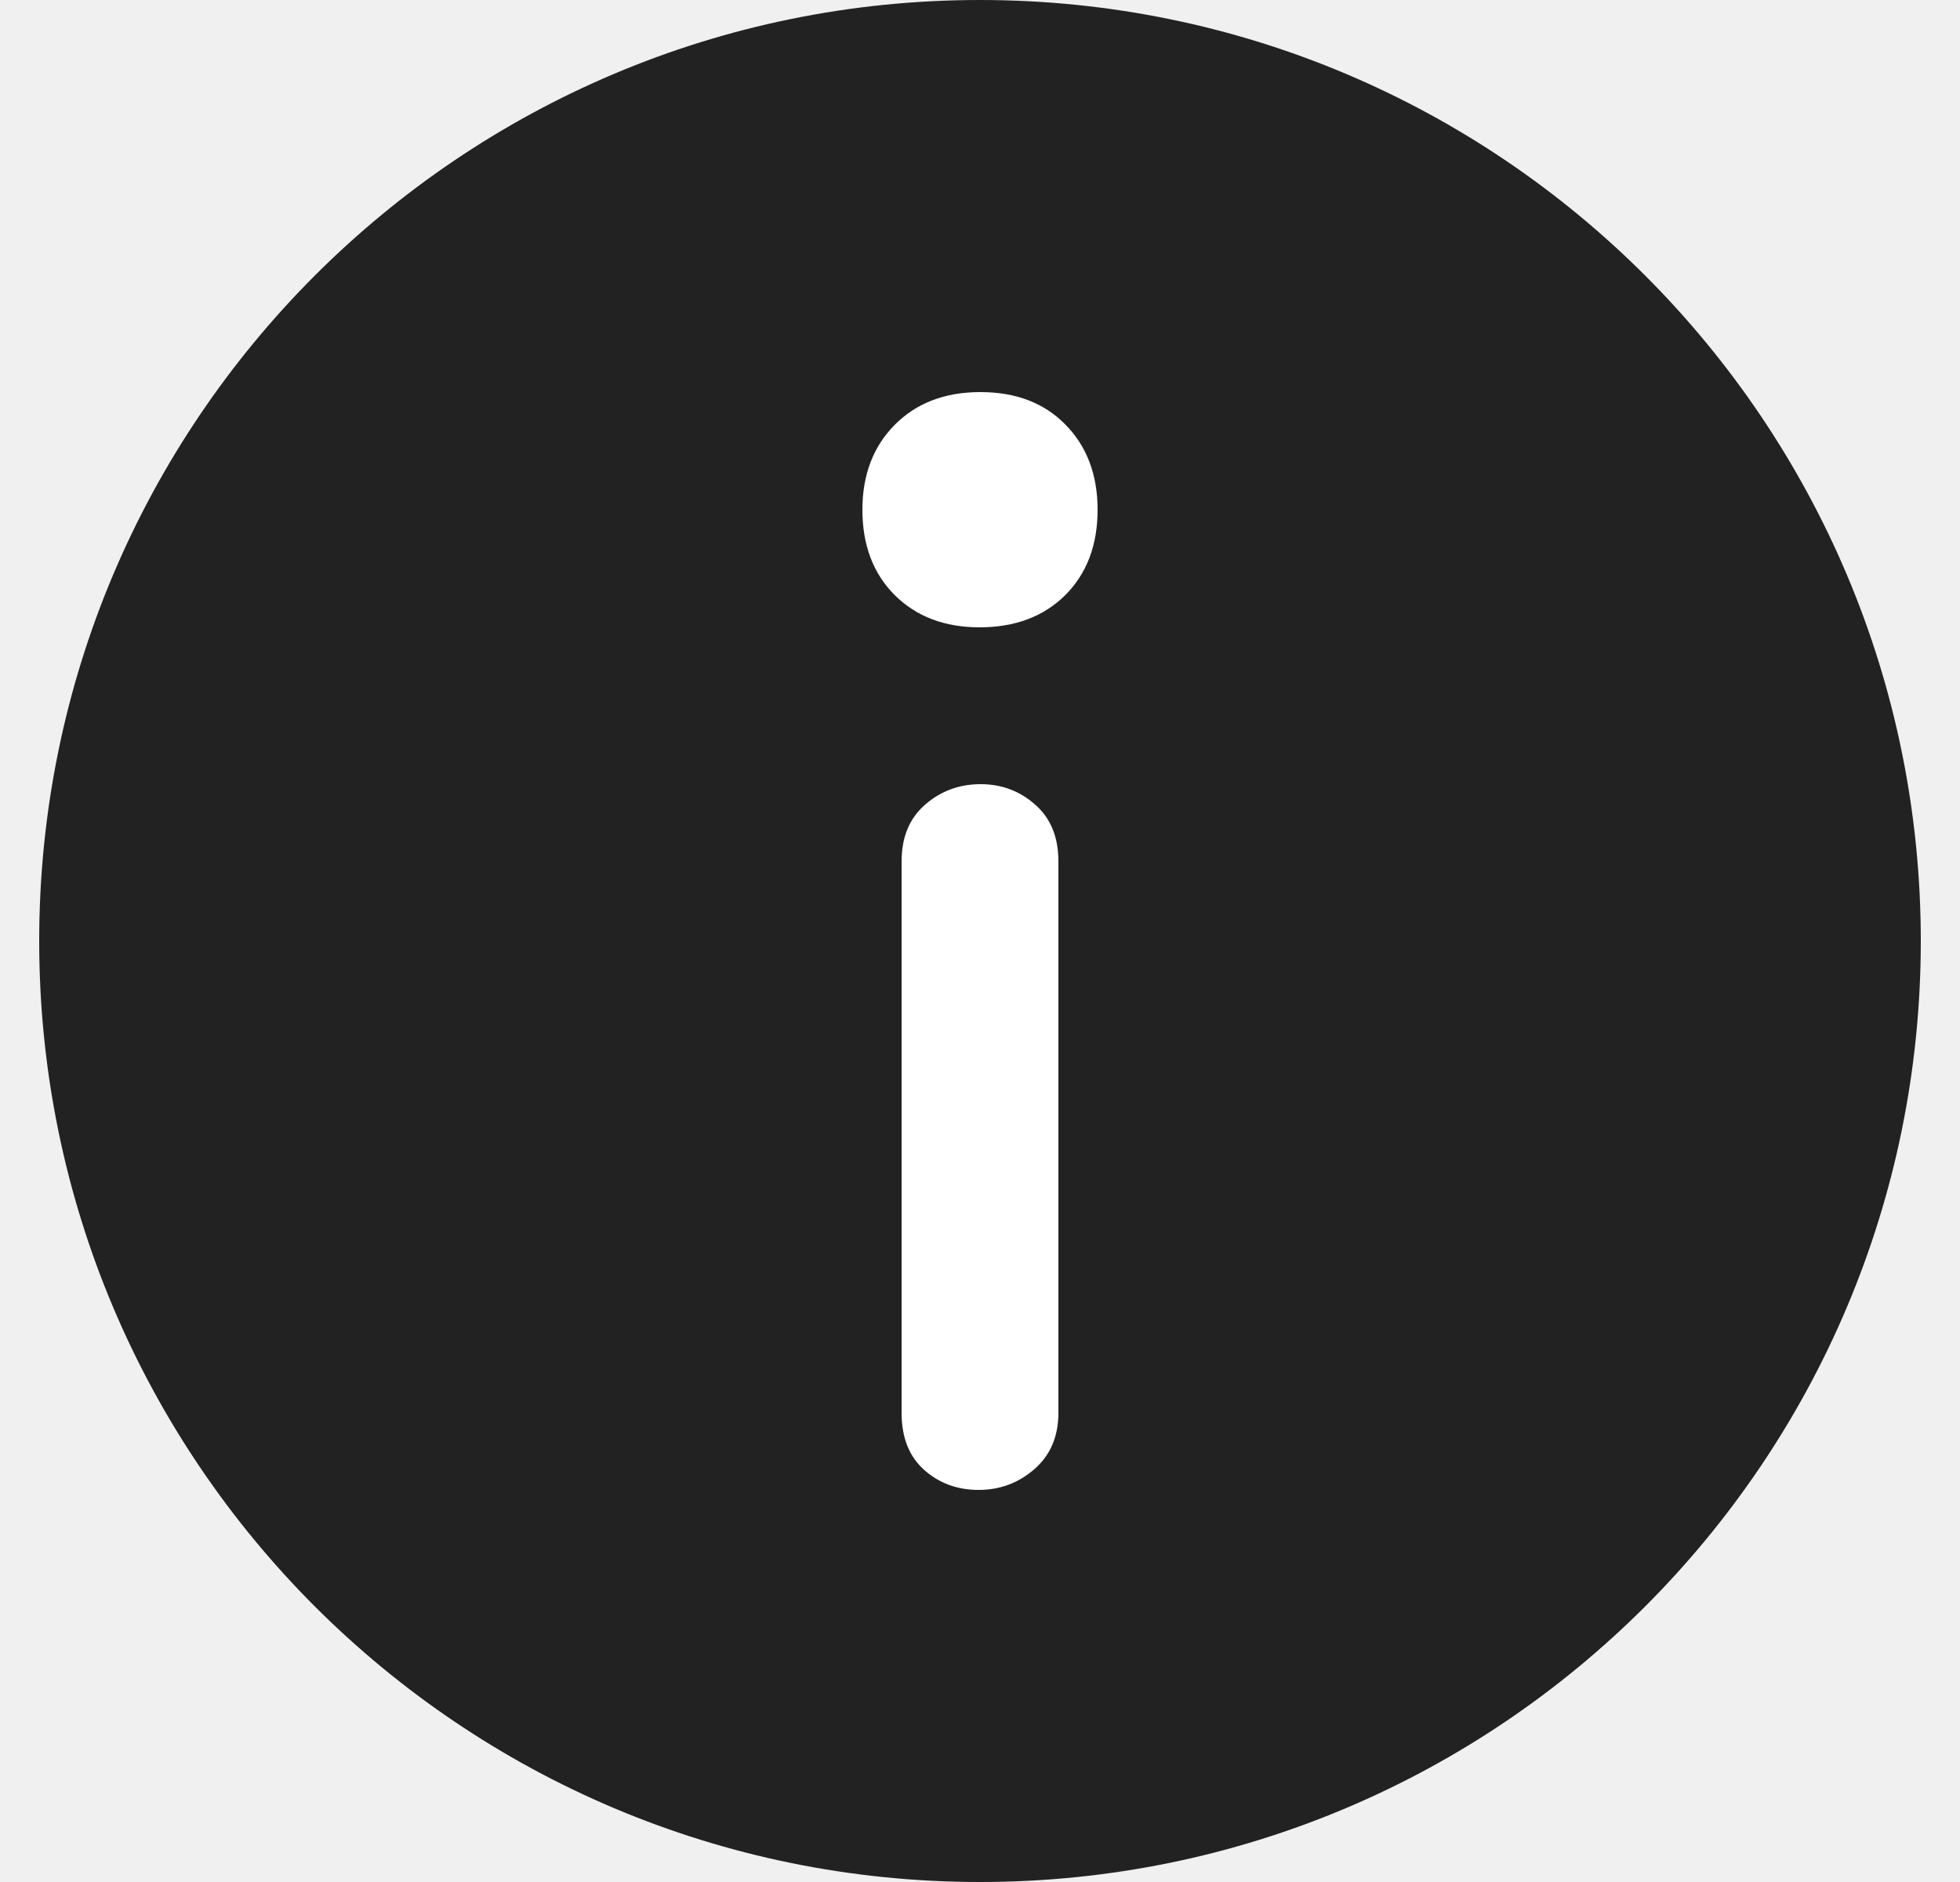
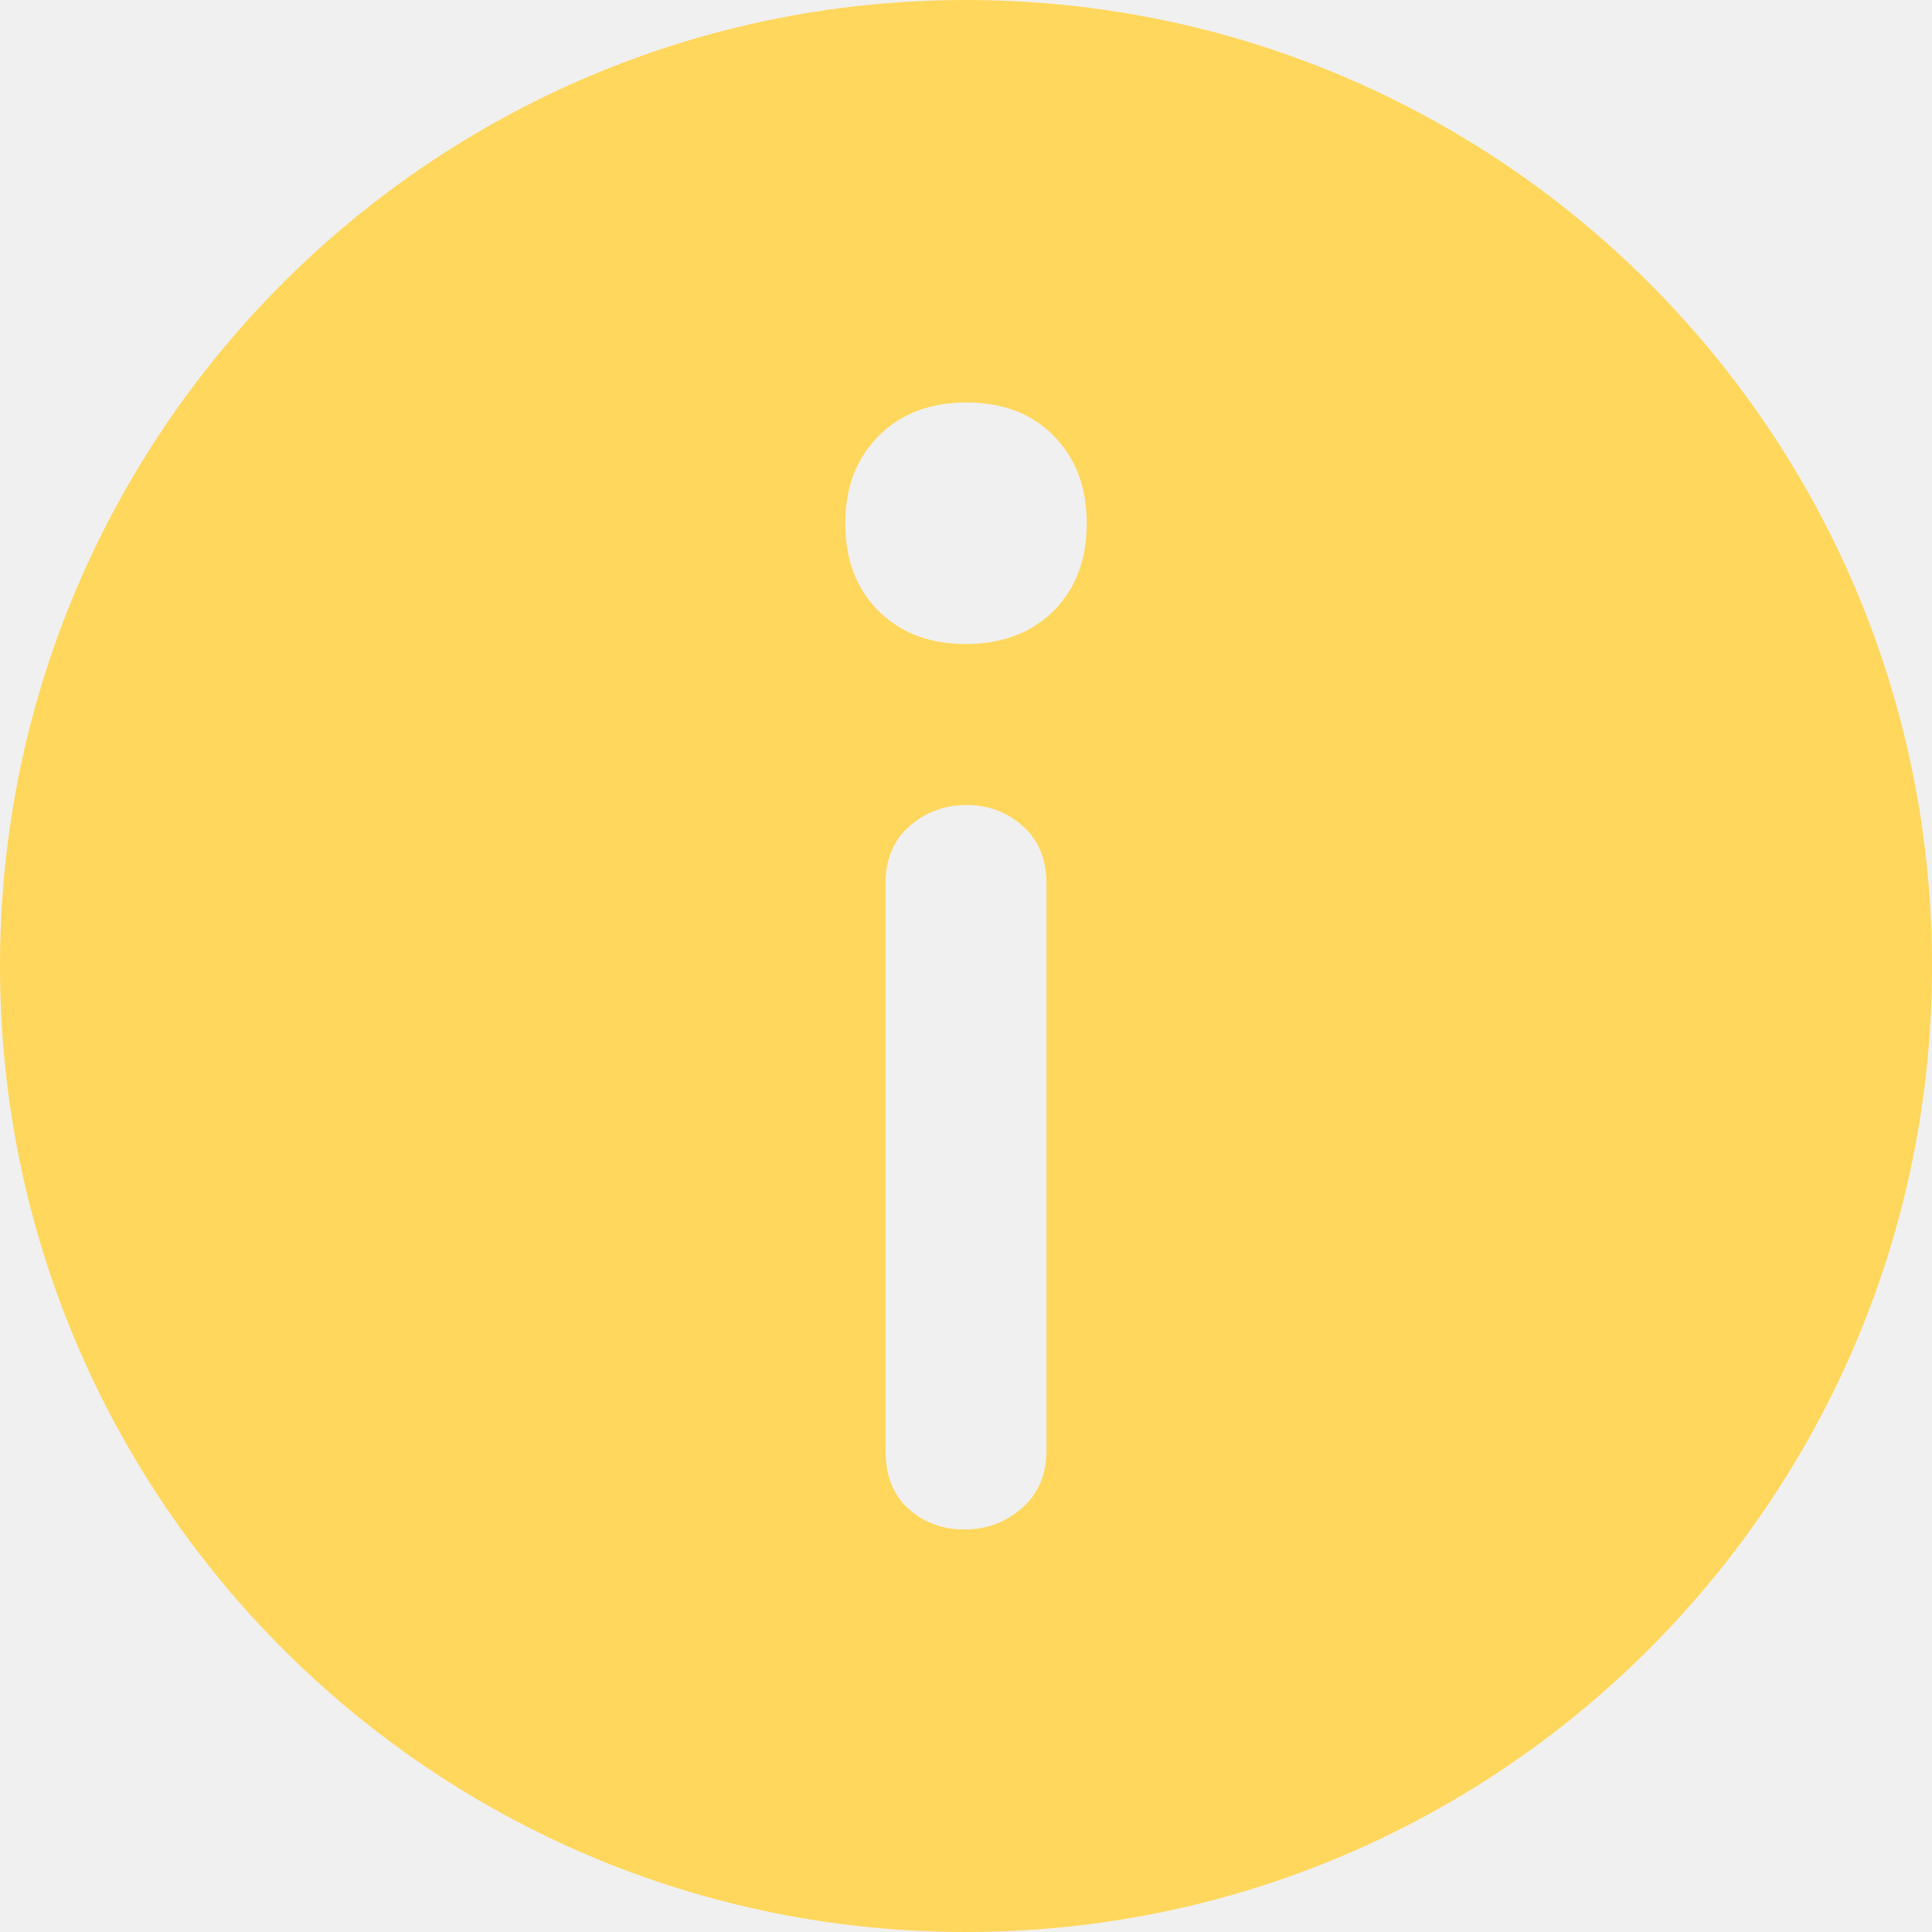
- <svg xmlns="http://www.w3.org/2000/svg" width="25" height="24" viewBox="0 0 25 24">
-   <g fill="none">
-     <path fill="#222" d="M12 0C5.373 0 0 5.373 0 12s5.373 12 12 12 12-5.373 12-12S18.627 0 12 0z" transform="translate(.5)" />
-     <path fill="#FFF" d="M11.994 8c.453 0 .817-.137 1.093-.41.275-.275.413-.638.413-1.09 0-.444-.136-.806-.408-1.083-.271-.278-.634-.417-1.086-.417-.453 0-.817.139-1.093.417-.275.277-.413.639-.413 1.083 0 .452.138.815.413 1.09.276.273.636.41 1.081.41zM11.982 19c.273 0 .51-.089.713-.266.203-.177.305-.416.305-.716v-7.036c0-.306-.098-.547-.295-.72-.197-.175-.43-.262-.696-.262-.273 0-.509.087-.709.261-.2.174-.3.415-.3.721v7.036c0 .312.095.554.286.725.191.171.423.257.696.257z" transform="translate(.5)" />
+ <svg xmlns="http://www.w3.org/2000/svg" width="24" height="24" viewBox="0 0 24 24">
+   <g fill="none" fill-rule="evenodd">
+     <g fill="#FFD75C" fill-rule="nonzero">
+       <g>
+         <path d="M12 0c6.627 0 12 5.373 12 12s-5.373 12-12 12S0 18.627 0 12 5.373 0 12 0zm.01 10c-.274 0-.51.087-.71.261-.2.174-.3.415-.3.721v7.036c0 .312.095.554.286.725.191.171.423.257.696.257.273 0 .51-.089.713-.266.203-.177.305-.416.305-.716v-7.036c0-.306-.098-.547-.295-.72-.197-.175-.43-.262-.696-.262zm-.004-5c-.453 0-.817.139-1.093.417-.275.277-.413.639-.413 1.083 0 .452.138.815.413 1.09.276.273.636.41 1.081.41.453 0 .817-.137 1.093-.41.275-.275.413-.638.413-1.09 0-.444-.136-.806-.408-1.083-.271-.278-.634-.417-1.086-.417z" transform="translate(-857 -4725) translate(802 4670) translate(55 55)" />
+       </g>
+     </g>
  </g>
</svg>
